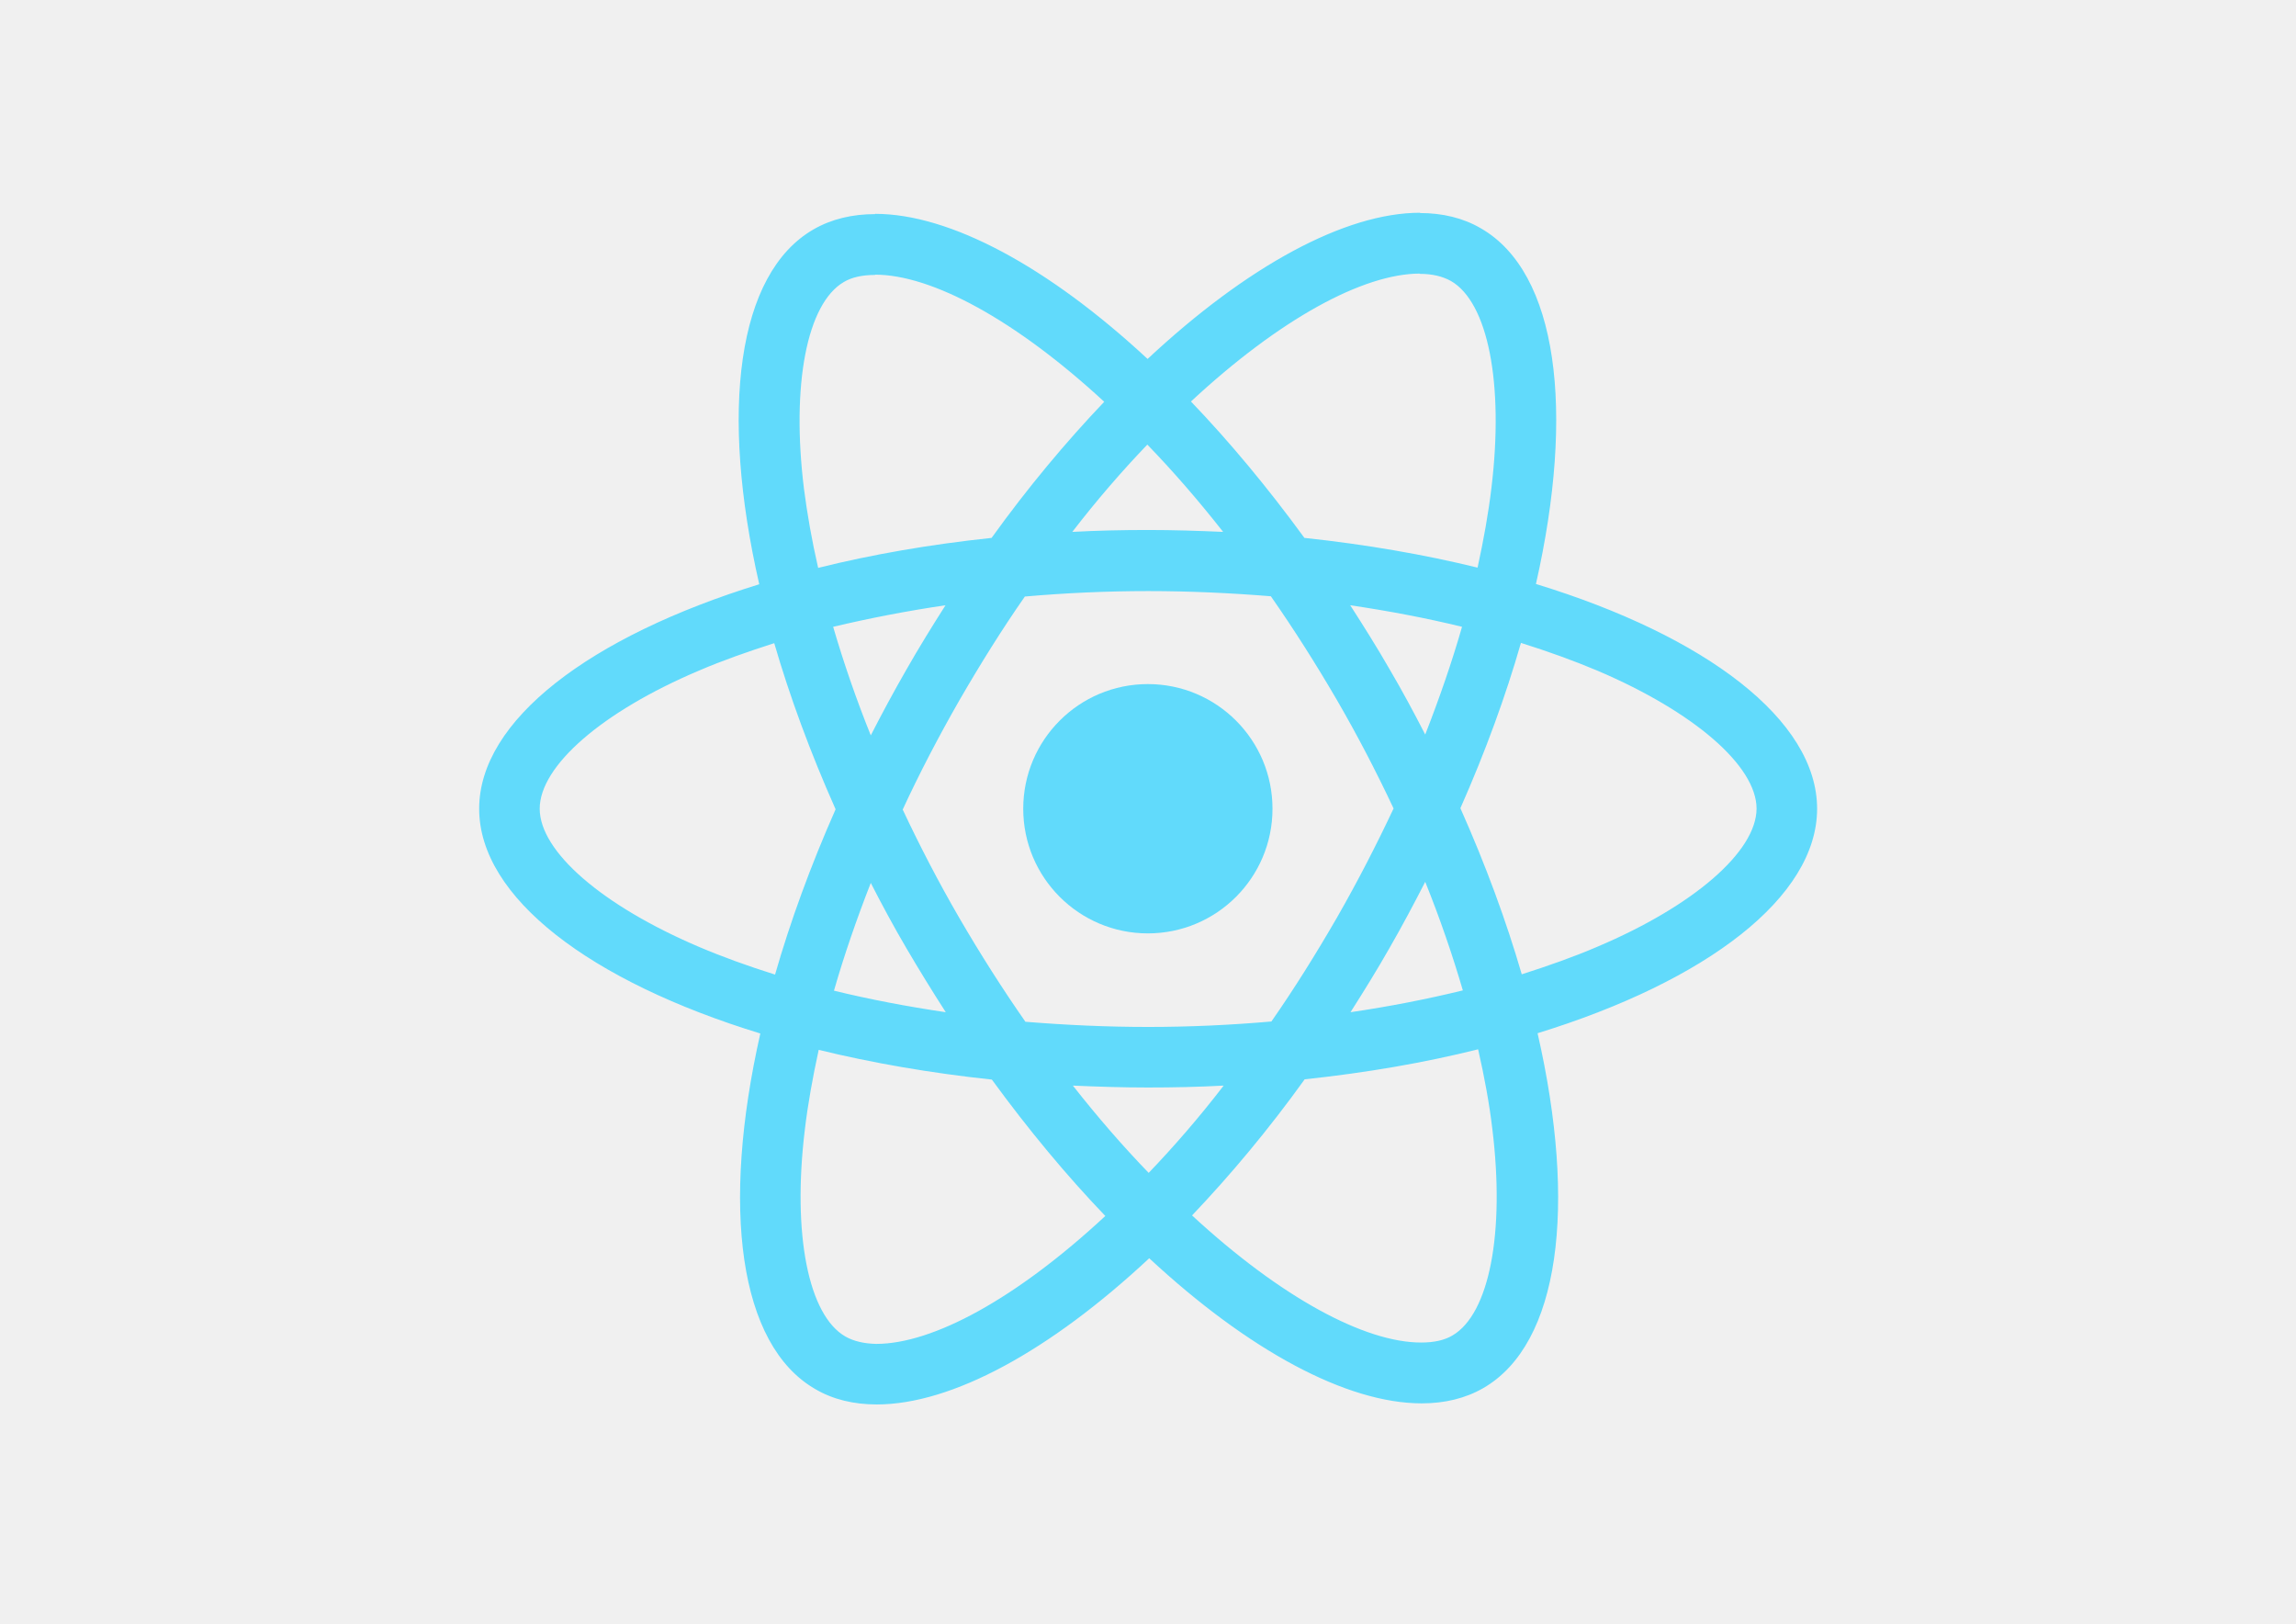
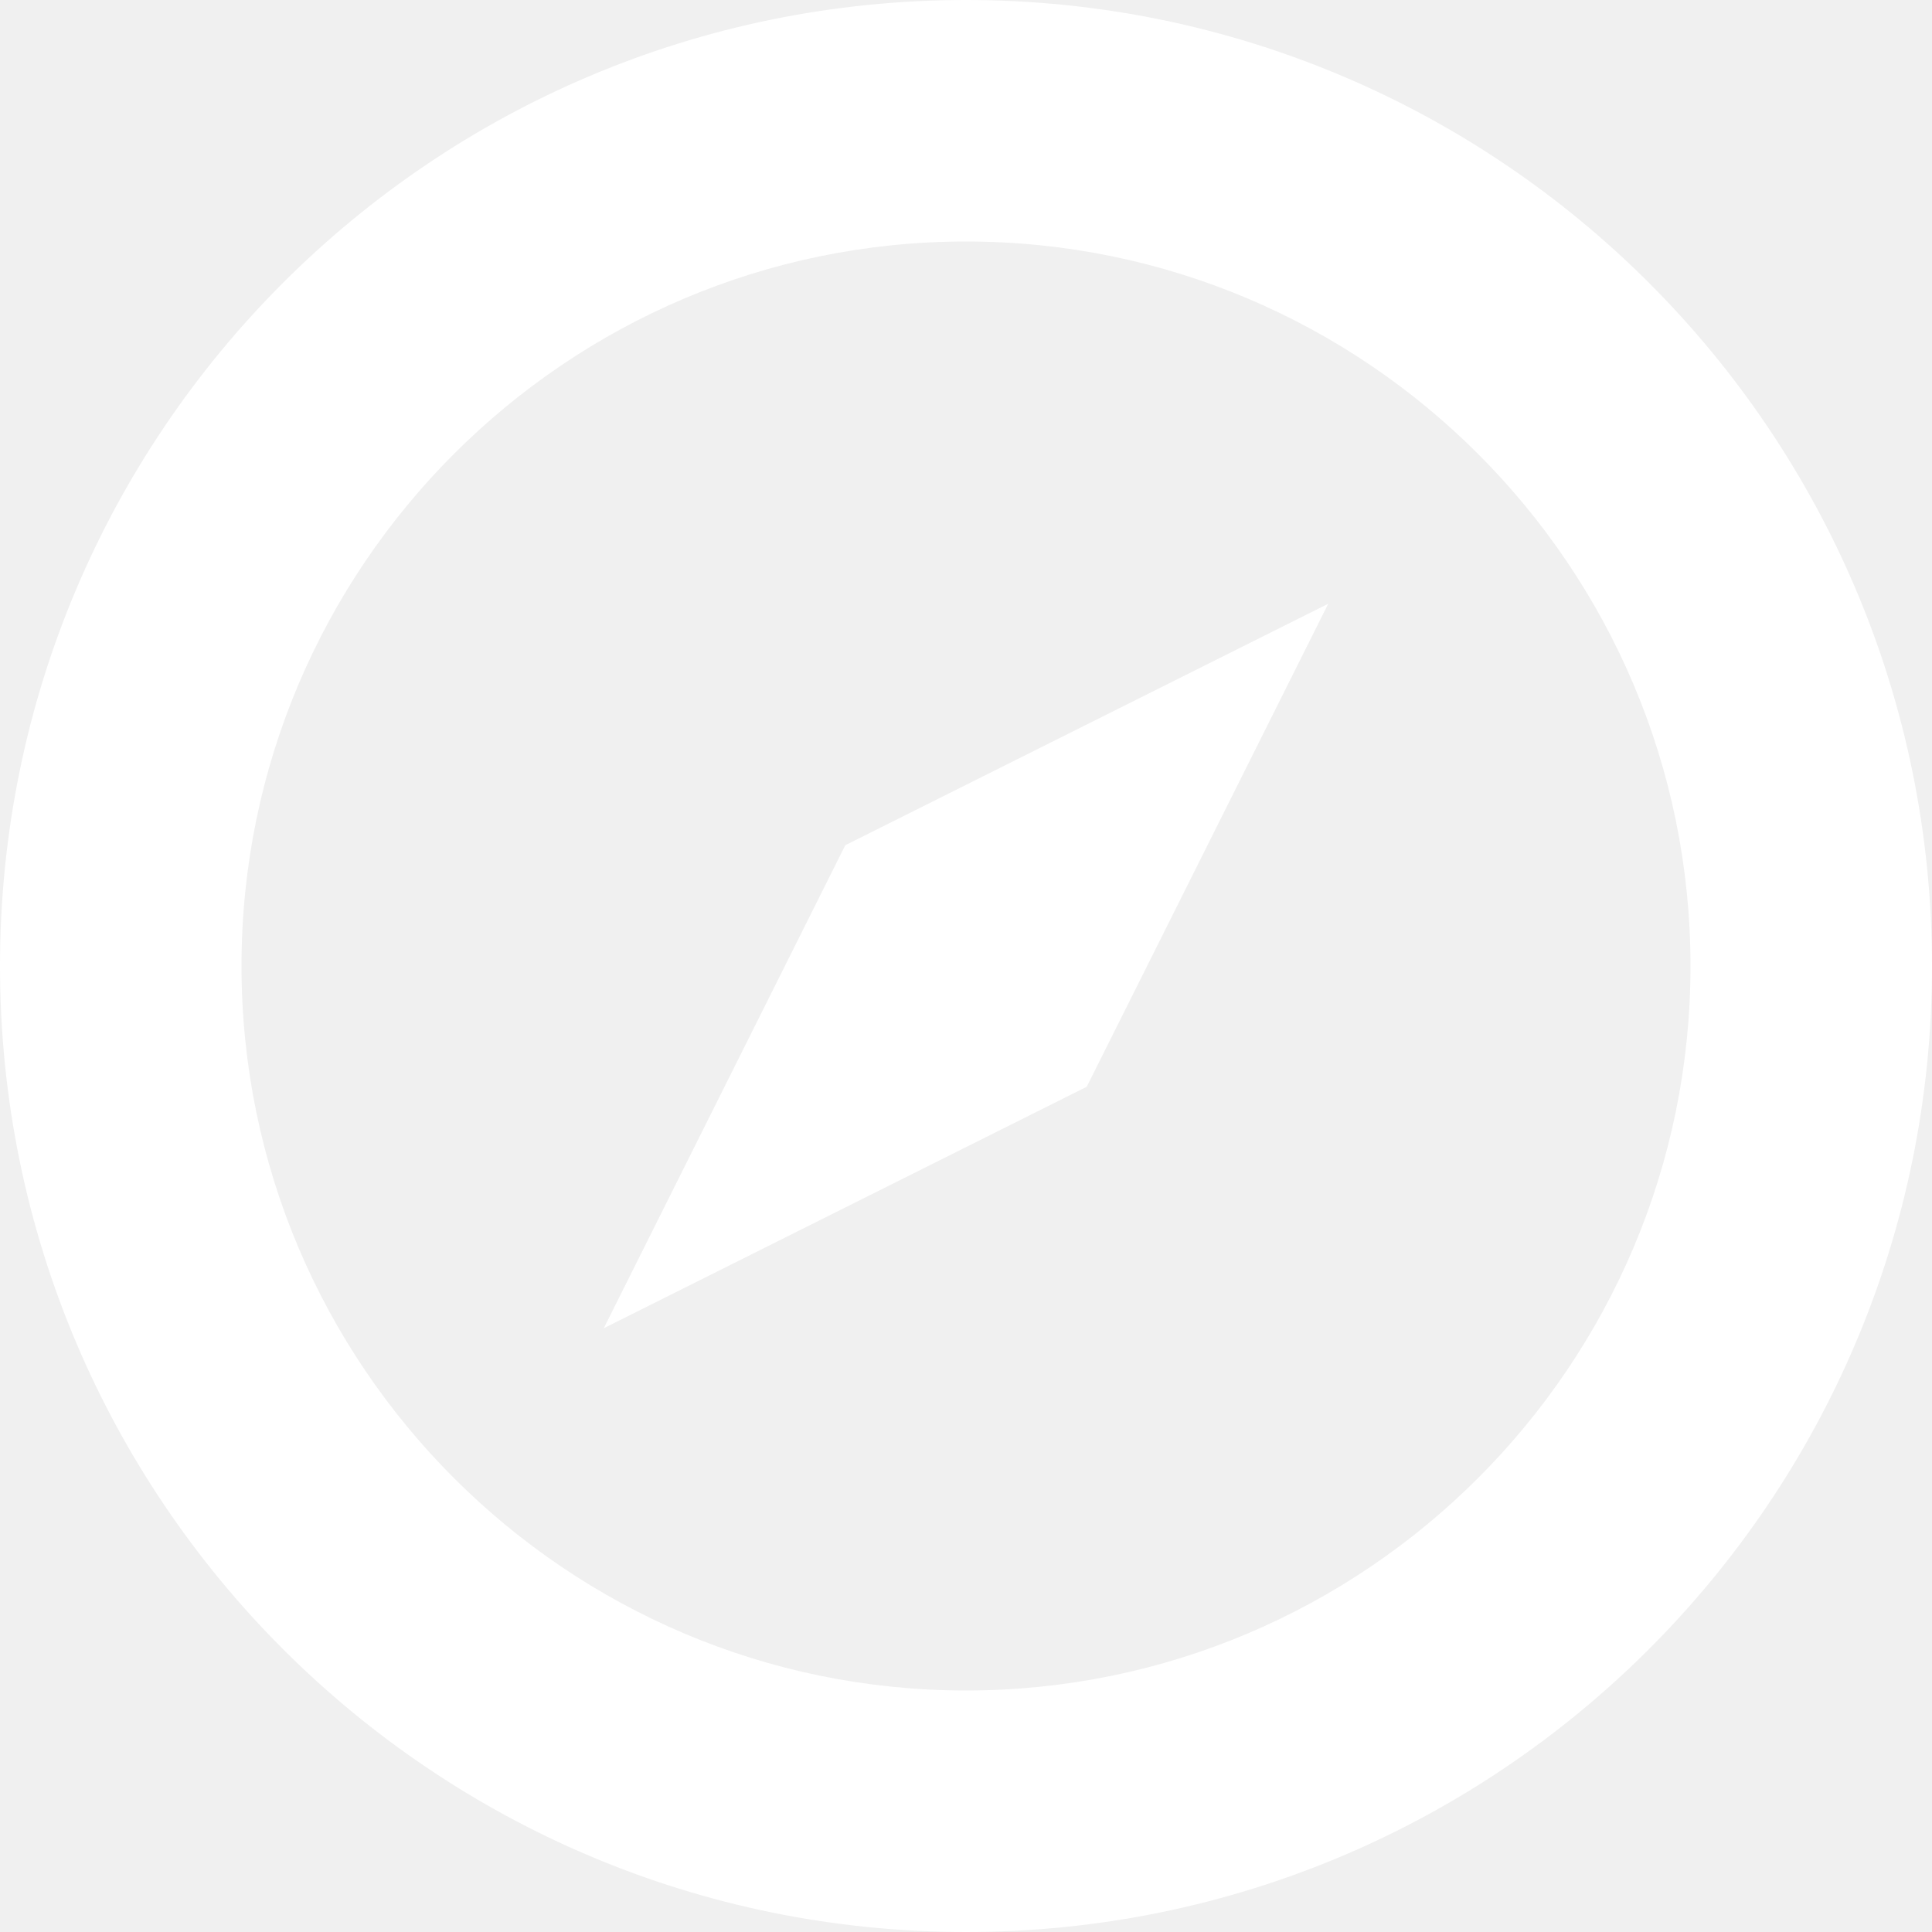
- <svg xmlns="http://www.w3.org/2000/svg" viewBox="0 0 841.9 595.3">
-   <g fill="#61DAFB">
-     <path d="M666.3 296.5c0-32.5-40.7-63.3-103.1-82.4 14.4-63.6 8-114.2-20.2-130.4-6.5-3.8-14.1-5.6-22.4-5.6v22.3c4.6 0 8.3.9 11.4 2.6 13.6 7.8 19.5 37.5 14.9 75.7-1.1 9.4-2.9 19.3-5.1 29.4-19.6-4.8-41-8.5-63.5-10.9-13.5-18.5-27.5-35.3-41.6-50 32.6-30.3 63.2-46.9 84-46.9V78c-27.5 0-63.5 19.6-99.9 53.6-36.4-33.8-72.4-53.2-99.9-53.2v22.3c20.7 0 51.4 16.5 84 46.6-14 14.7-28 31.4-41.3 49.9-22.6 2.4-44 6.1-63.6 11-2.3-10-4-19.7-5.2-29-4.7-38.2 1.1-67.9 14.6-75.8 3-1.8 6.9-2.6 11.5-2.6V78.5c-8.4 0-16 1.8-22.6 5.6-28.1 16.2-34.4 66.7-19.9 130.1-62.2 19.2-102.7 49.9-102.7 82.3 0 32.5 40.7 63.3 103.1 82.4-14.4 63.6-8 114.2 20.2 130.4 6.5 3.8 14.1 5.6 22.5 5.6 27.5 0 63.5-19.6 99.9-53.6 36.4 33.8 72.4 53.2 99.9 53.2 8.4 0 16-1.8 22.6-5.6 28.1-16.2 34.4-66.7 19.9-130.1 62-19.1 102.5-49.9 102.5-82.3zm-130.2-66.7c-3.7 12.9-8.3 26.2-13.5 39.5-4.1-8-8.4-16-13.1-24-4.6-8-9.5-15.8-14.4-23.4 14.2 2.1 27.9 4.7 41 7.9zm-45.8 106.5c-7.8 13.5-15.8 26.3-24.1 38.2-14.9 1.3-30 2-45.2 2-15.1 0-30.2-.7-45-1.9-8.3-11.9-16.4-24.6-24.2-38-7.6-13.1-14.5-26.4-20.8-39.8 6.2-13.4 13.2-26.8 20.7-39.9 7.8-13.5 15.8-26.3 24.1-38.2 14.9-1.3 30-2 45.2-2 15.1 0 30.2.7 45 1.9 8.3 11.9 16.4 24.6 24.2 38 7.6 13.1 14.5 26.4 20.8 39.8-6.3 13.4-13.2 26.8-20.7 39.9zm32.3-13c5.4 13.4 10 26.8 13.8 39.8-13.1 3.2-26.9 5.9-41.2 8 4.9-7.7 9.8-15.6 14.4-23.7 4.6-8 8.9-16.1 13-24.1zM421.2 430c-9.3-9.6-18.6-20.3-27.8-32 9 .4 18.2.7 27.5.7 9.4 0 18.7-.2 27.8-.7-9 11.7-18.3 22.4-27.5 32zm-74.4-58.9c-14.2-2.1-27.9-4.7-41-7.9 3.7-12.9 8.3-26.2 13.5-39.5 4.1 8 8.4 16 13.1 24 4.7 8 9.5 15.8 14.4 23.4zM420.7 163c9.3 9.6 18.6 20.3 27.8 32-9-.4-18.2-.7-27.5-.7-9.4 0-18.7.2-27.8.7 9-11.7 18.3-22.4 27.5-32zm-74 58.9c-4.9 7.7-9.8 15.6-14.4 23.7-4.6 8-8.9 16-13 24-5.4-13.4-10-26.8-13.8-39.8 13.1-3.1 26.9-5.8 41.2-7.9zm-90.5 125.2c-35.4-15.1-58.3-34.9-58.3-50.6 0-15.7 22.9-35.6 58.3-50.6 8.6-3.7 18-7 27.7-10.1 5.7 19.6 13.2 40 22.5 60.9-9.2 20.8-16.6 41.1-22.2 60.6-9.9-3.1-19.3-6.5-28-10.2zM310 490c-13.6-7.8-19.5-37.5-14.9-75.7 1.1-9.4 2.9-19.3 5.1-29.4 19.6 4.8 41 8.5 63.5 10.9 13.5 18.5 27.5 35.3 41.6 50-32.6 30.3-63.2 46.9-84 46.9-4.5-.1-8.3-1-11.3-2.7zm237.2-76.2c4.7 38.2-1.1 67.9-14.6 75.8-3 1.8-6.9 2.6-11.5 2.6-20.7 0-51.4-16.5-84-46.6 14-14.7 28-31.4 41.3-49.9 22.6-2.4 44-6.1 63.6-11 2.3 10.1 4.1 19.8 5.2 29.1zm38.5-66.7c-8.6 3.7-18 7-27.7 10.1-5.7-19.6-13.2-40-22.5-60.9 9.2-20.8 16.6-41.1 22.2-60.6 9.9 3.1 19.3 6.5 28.1 10.2 35.4 15.1 58.3 34.9 58.3 50.6-.1 15.7-23 35.6-58.4 50.6zM320.8 78.4z" />
-     <circle cx="420.9" cy="296.5" r="45.7" />
-     <path d="M520.5 78.1z" />
+ <svg xmlns="http://www.w3.org/2000/svg" version="1.1" id="Layer_1" x="0px" y="0px" width="512px" height="512px" viewBox="0 0 512 512" enable-background="new 0 0 512 512" xml:space="preserve">
+   <g>
+     <g>
+       <path fill="white" d="M256,0C114.604,0,0,114.604,0,256c0,141.375,114.604,256,256,256c141.375,0,256-114.625,256-256    C512,114.604,397.375,0,256,0z M256,448c-105.875,0-192-86.125-192-192S150.125,64,256,64s192,86.125,192,192S361.875,448,256,448    z M160,352l128-64l64-128l-128,64L160,352z" />
+     </g>
  </g>
</svg>
